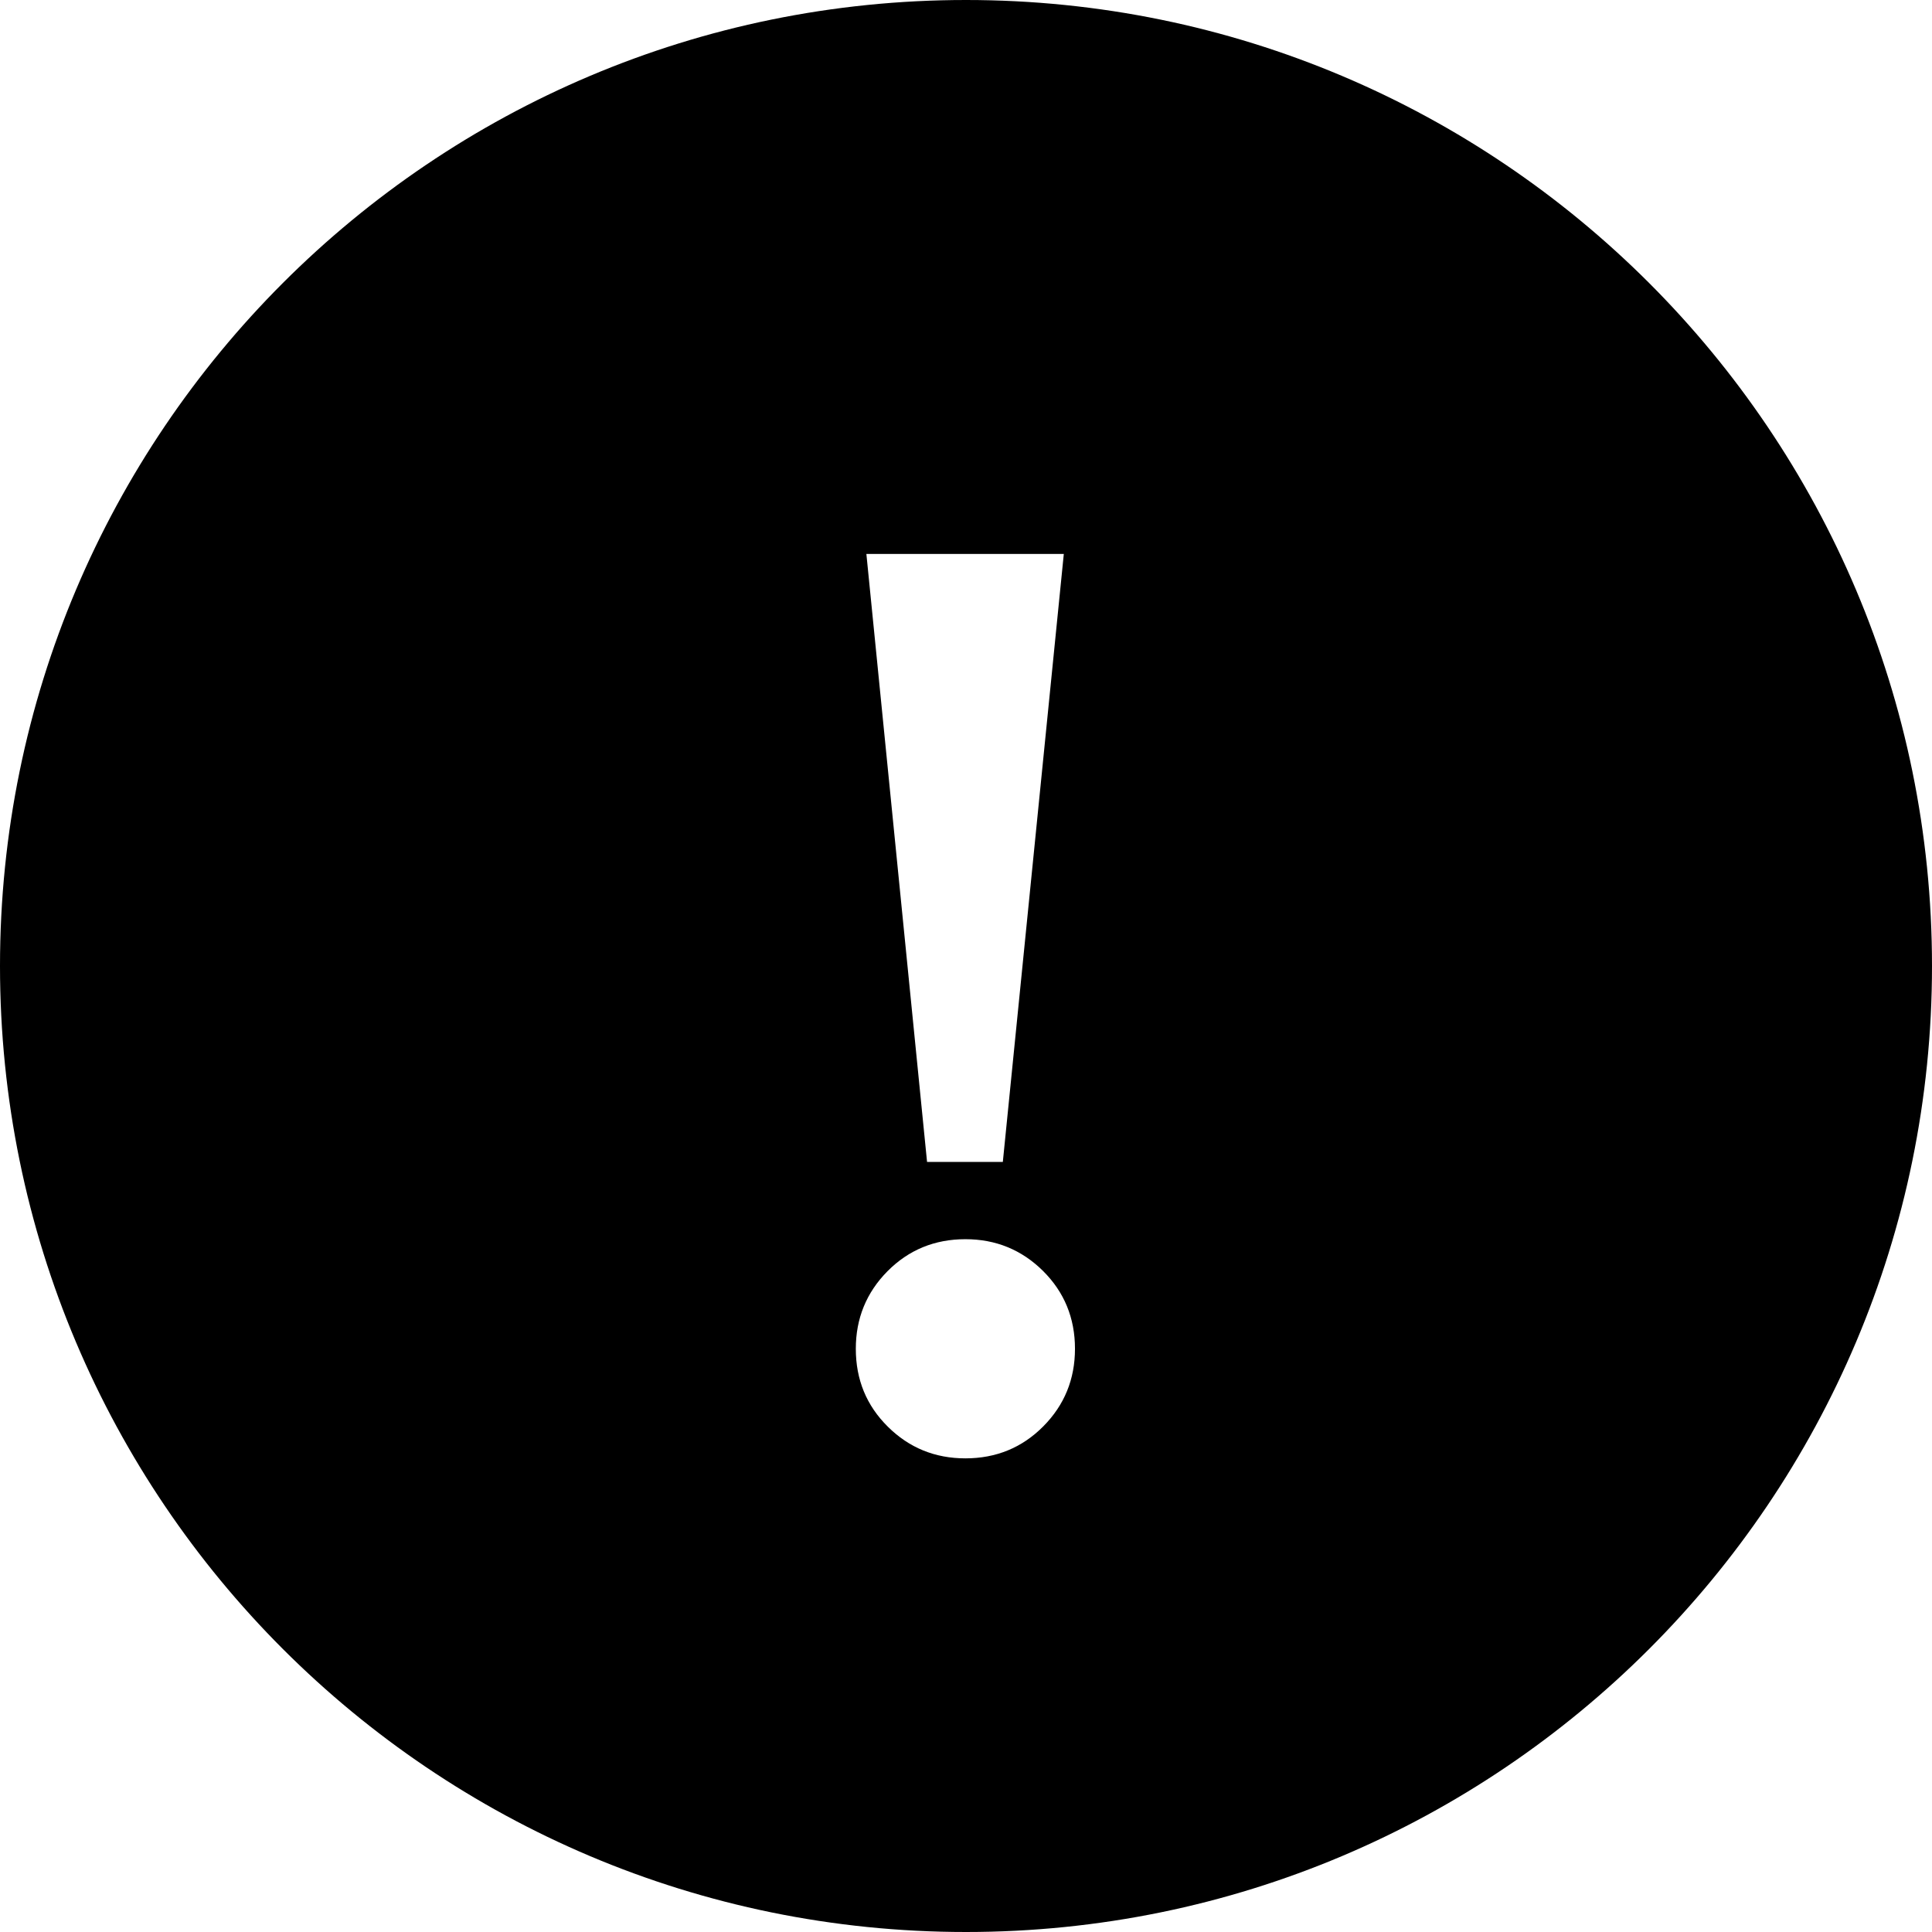
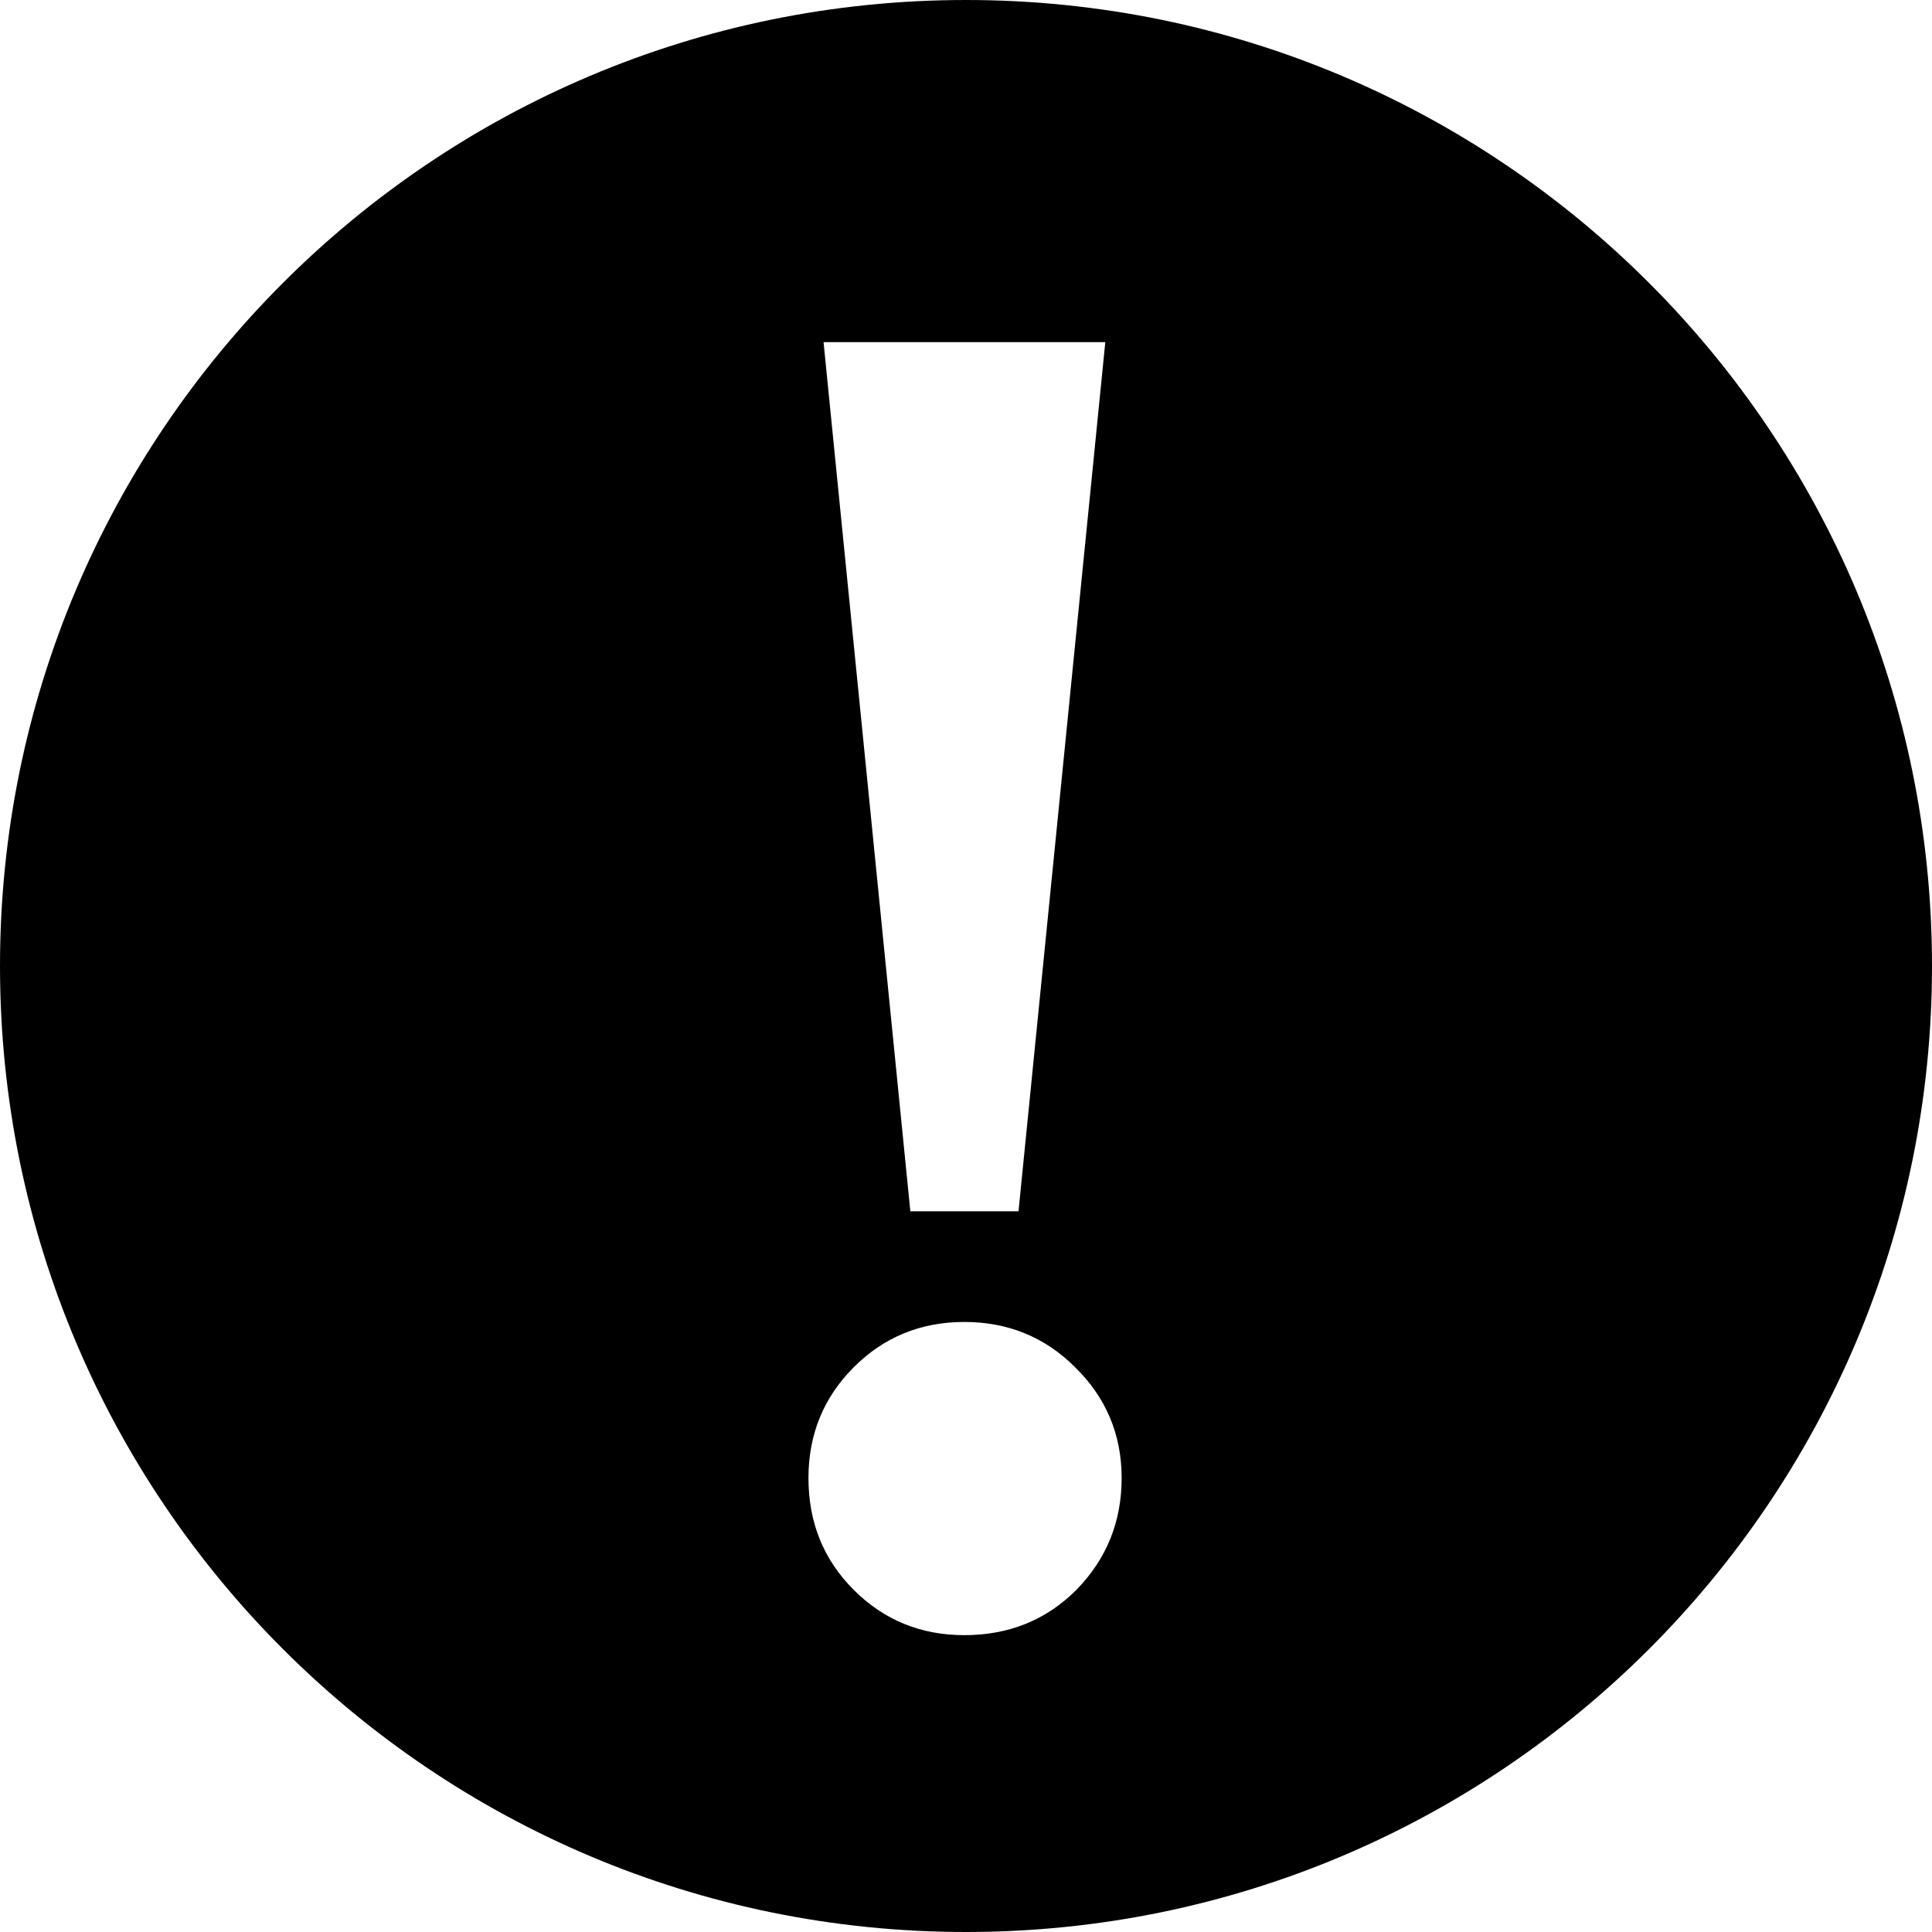
- <svg xmlns="http://www.w3.org/2000/svg" id="exclamation-icon" viewBox="0 0 100 100">
-   <circle fill="currentColor" cx="50" cy="50" r="50" />
-   <text x="50" y="50" dy=".35em" text-anchor="middle" font-size="70" font-weight="700" font-family="Times New Roman" fill="var(--icon-symbol, #fff)">!</text>
+ <svg xmlns="http://www.w3.org/2000/svg" id="exclamation-icon" viewBox="0 0 24 24">
+   <circle fill="currentColor" cx="12" cy="12" r="12" />
+   <text x="11.994" y="19.969" text-anchor="middle" font-size="24px" font-weight="700" font-family="'Times New Roman'" fill="var(--icon-symbol, #fff)" id="text1">!</text>
</svg>
